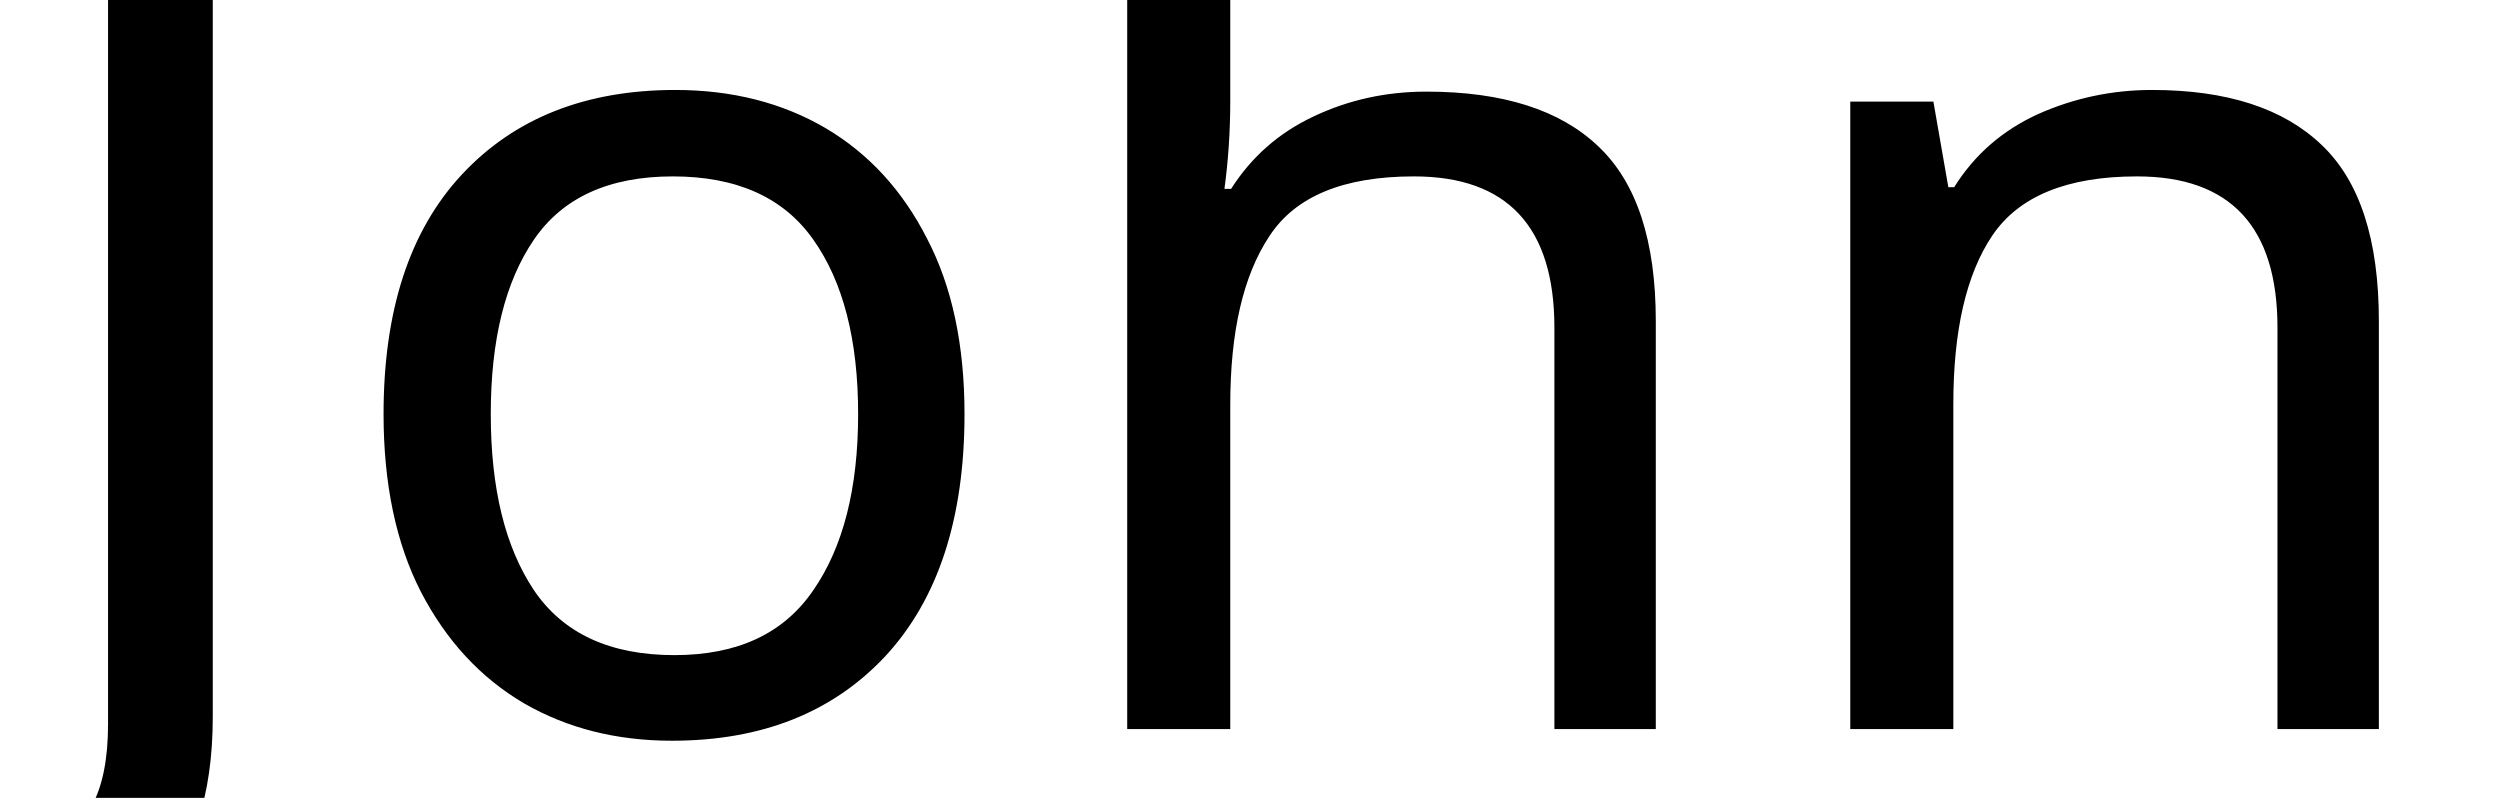
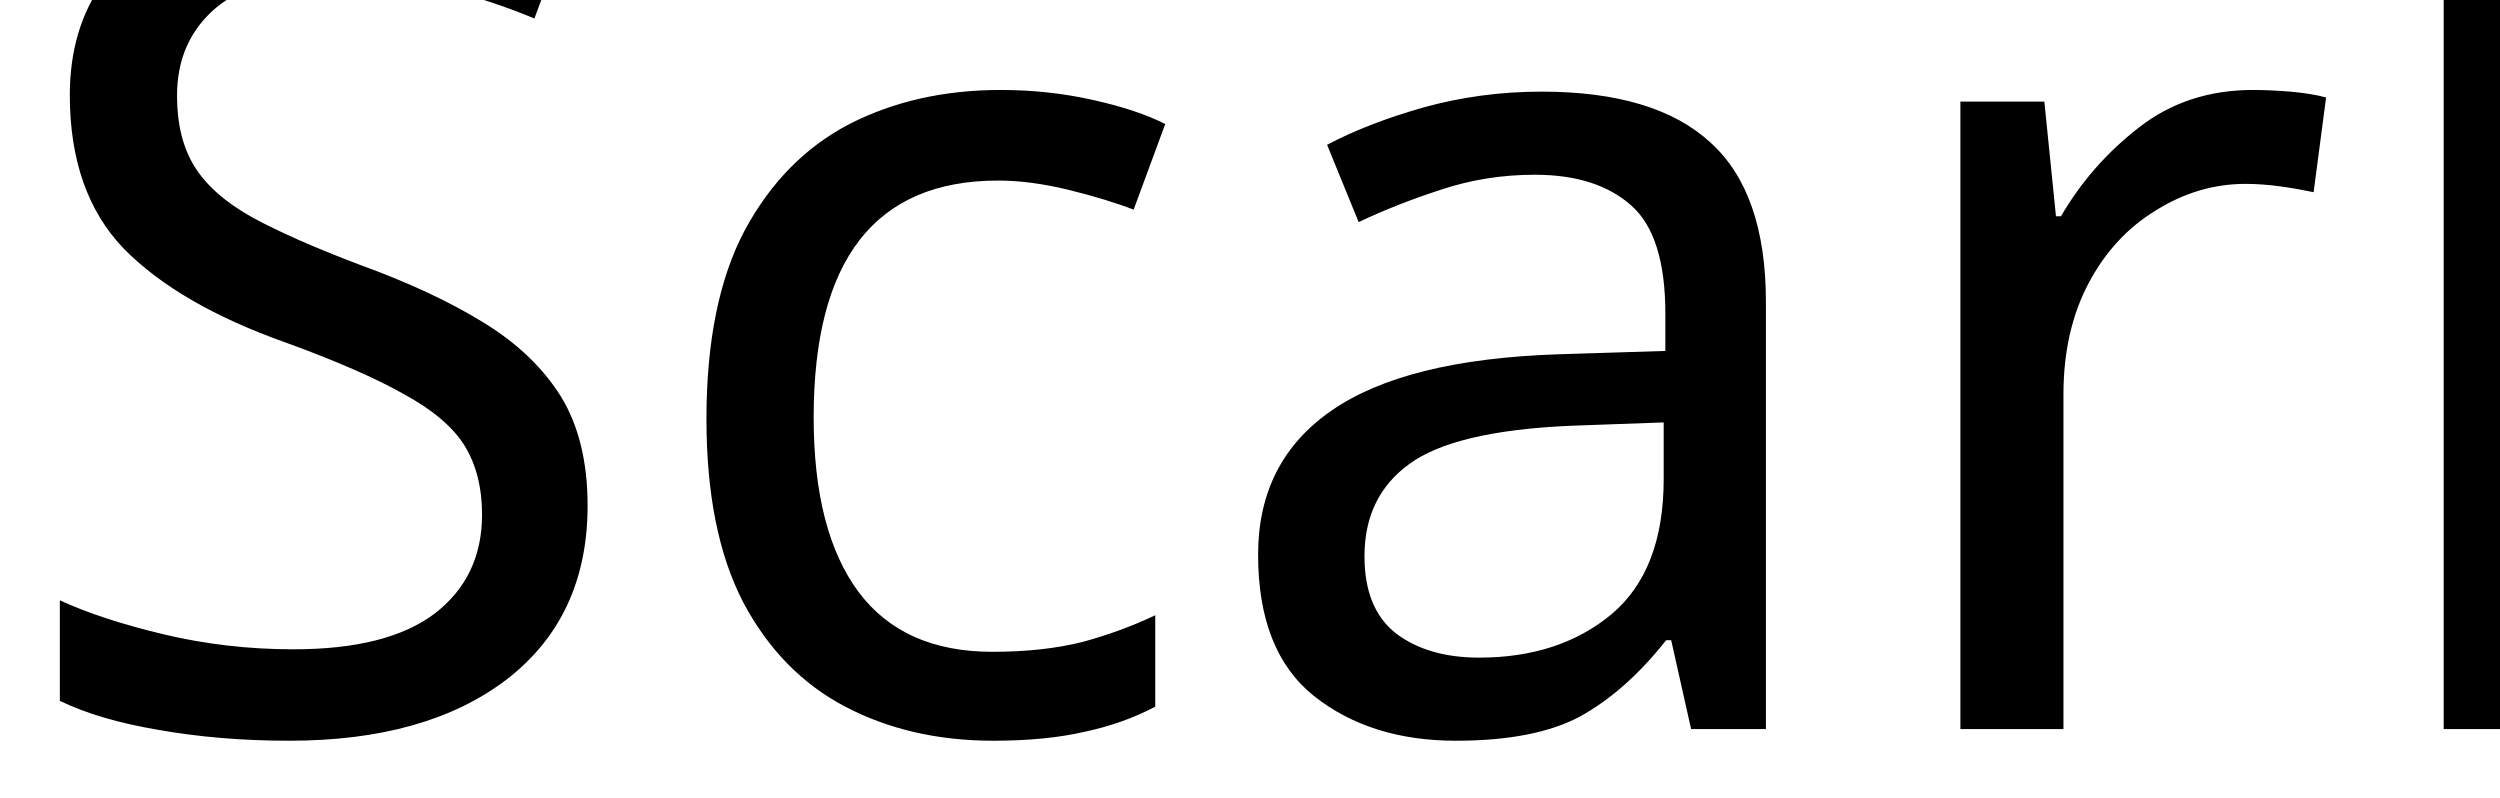
<svg xmlns="http://www.w3.org/2000/svg" class="logo" viewBox="0 0 47 15" version="1.1">
  <defs>
    <clipPath id="_clipPath_RbvQJkX4bin1ySL0RAHvfUc2utRYzOm1">
      <rect width="47" height="15" />
    </clipPath>
  </defs>
  <g clip-path="url(#_clipPath_RbvQJkX4bin1ySL0RAHvfUc2utRYzOm1)" id="logo">
-     <text transform="matrix(1,0,0,1,0,13.707)" style="font-family:'Roboto Mono';font-weight:400;font-size:22px;font-style:normal;fill:#000000;stroke:none;">John</text>
+     <text transform="matrix(1,0,0,1,0,13.707)" style="font-family:'Roboto Mono';font-weight:400;font-size:22px;font-style:normal;fill:#000000;stroke:none;">Scarlet</text>
  </g>
</svg>
